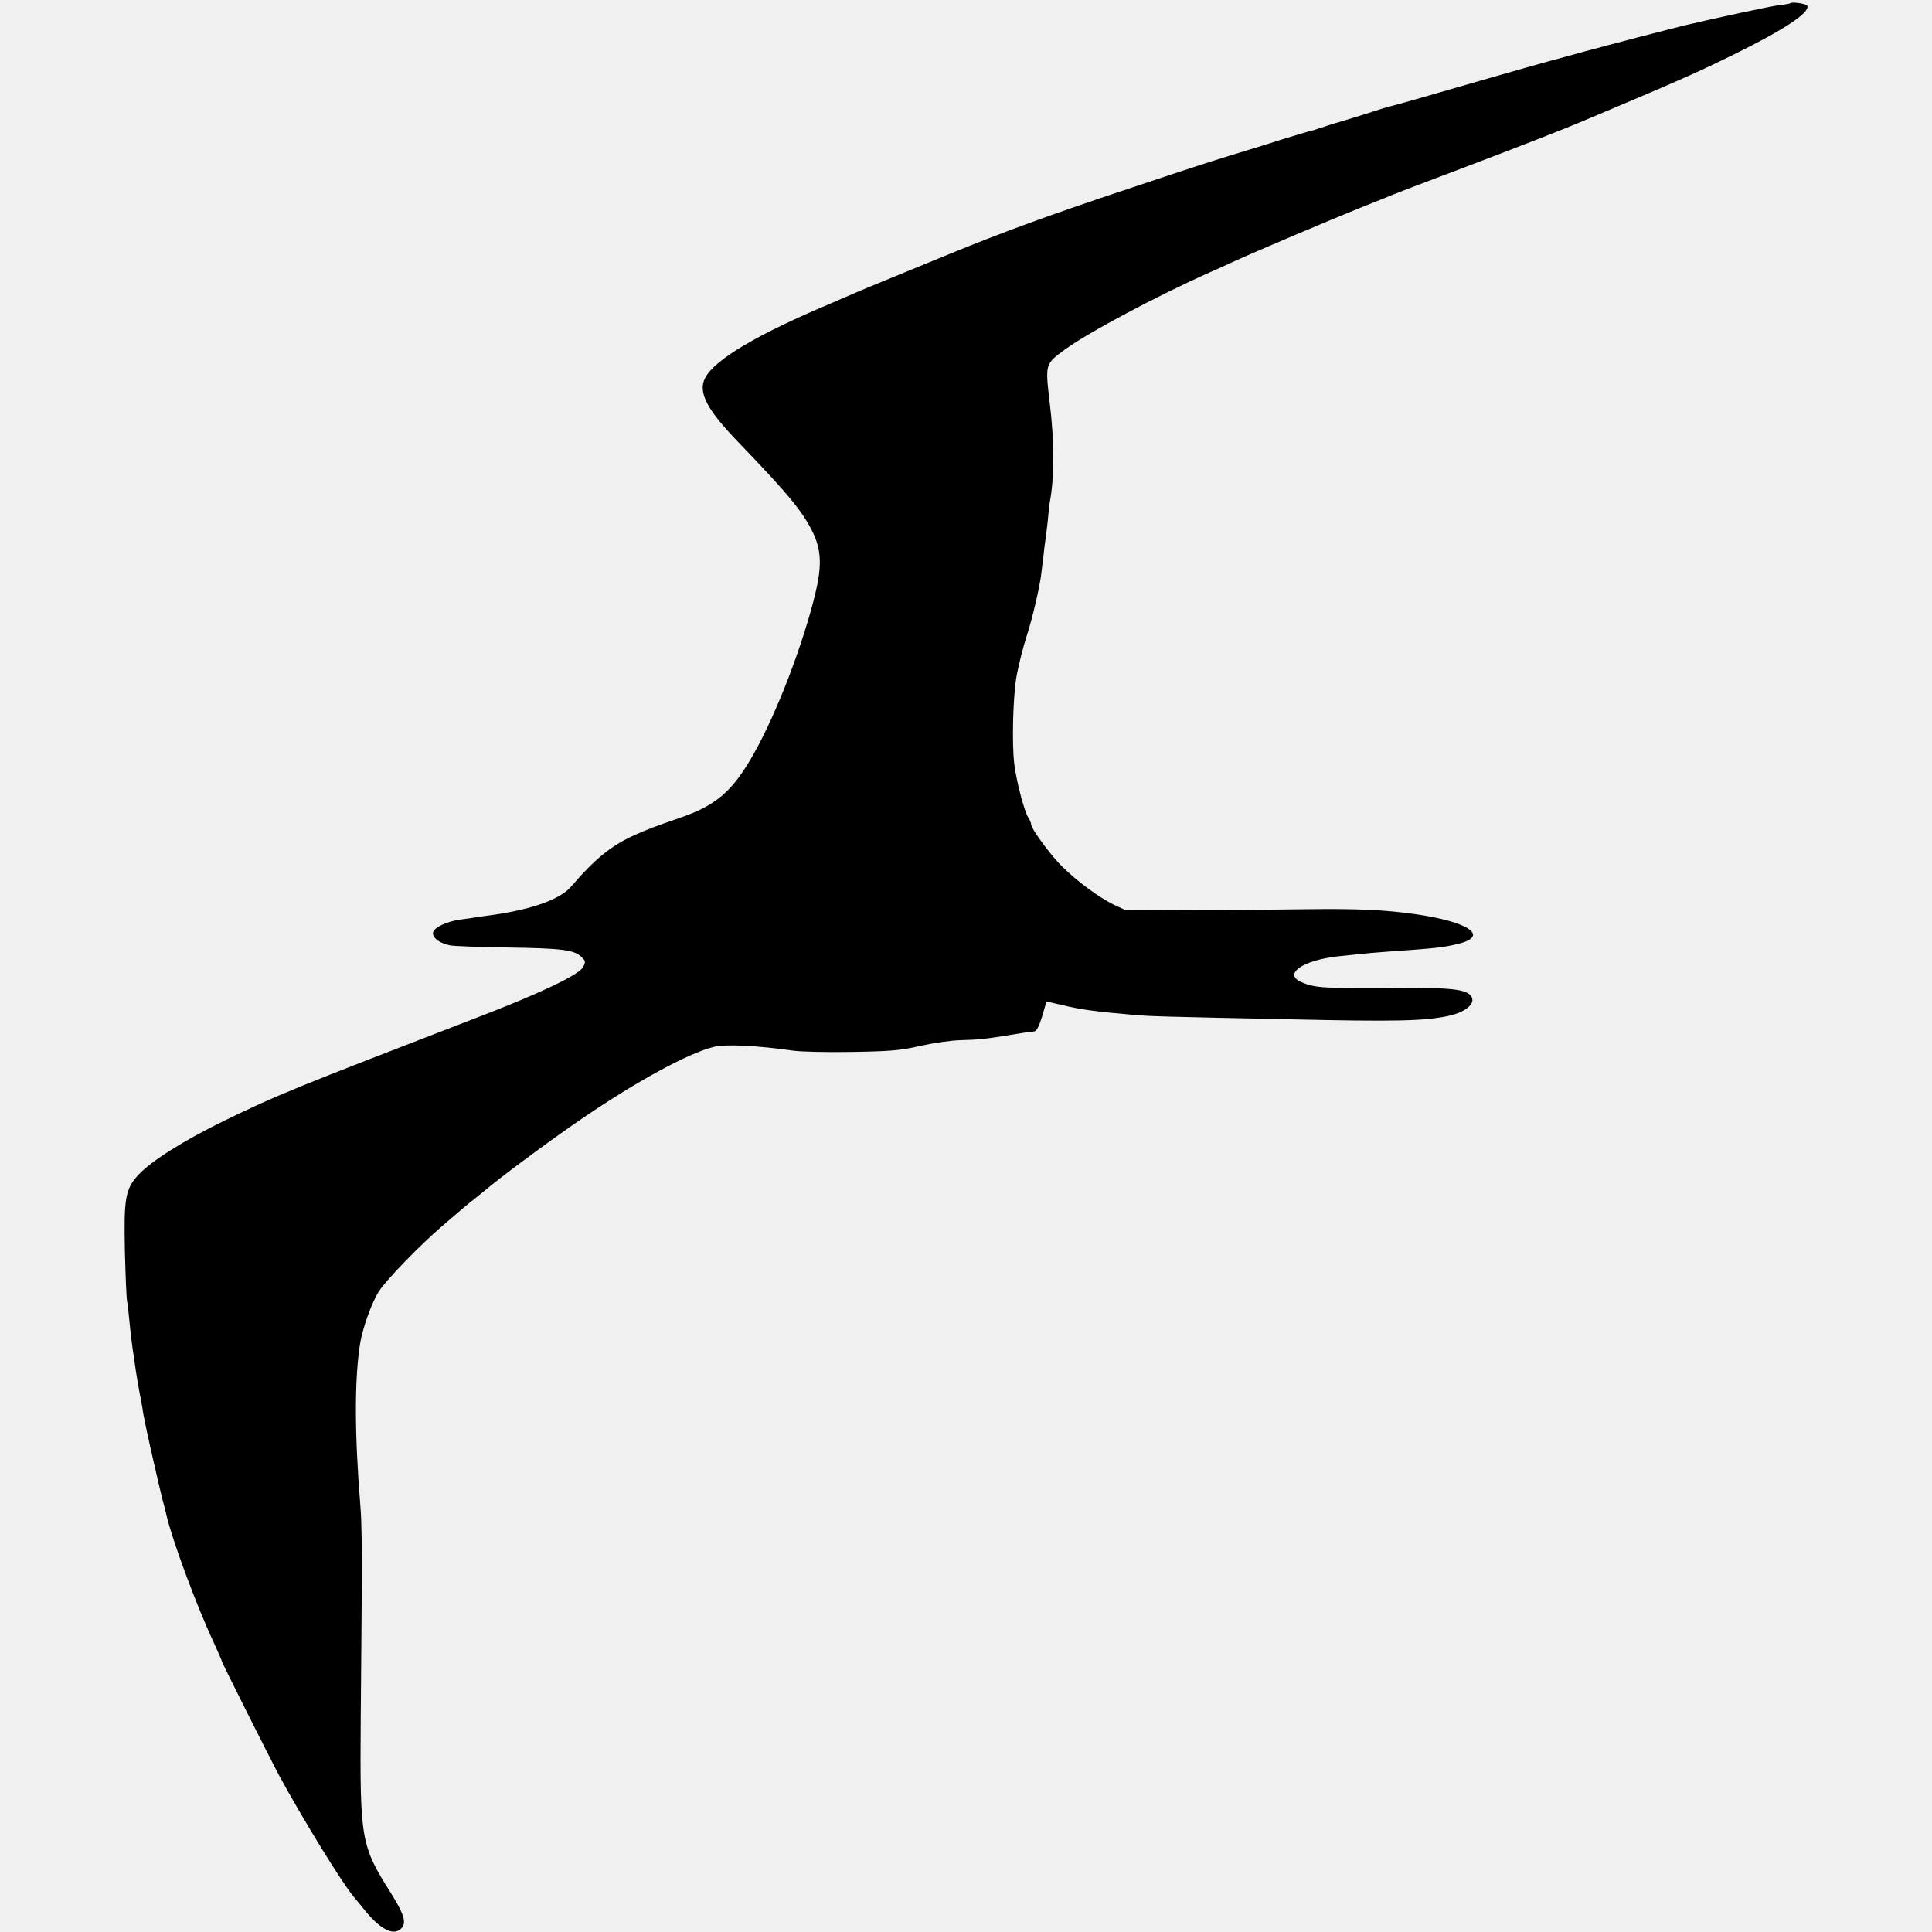
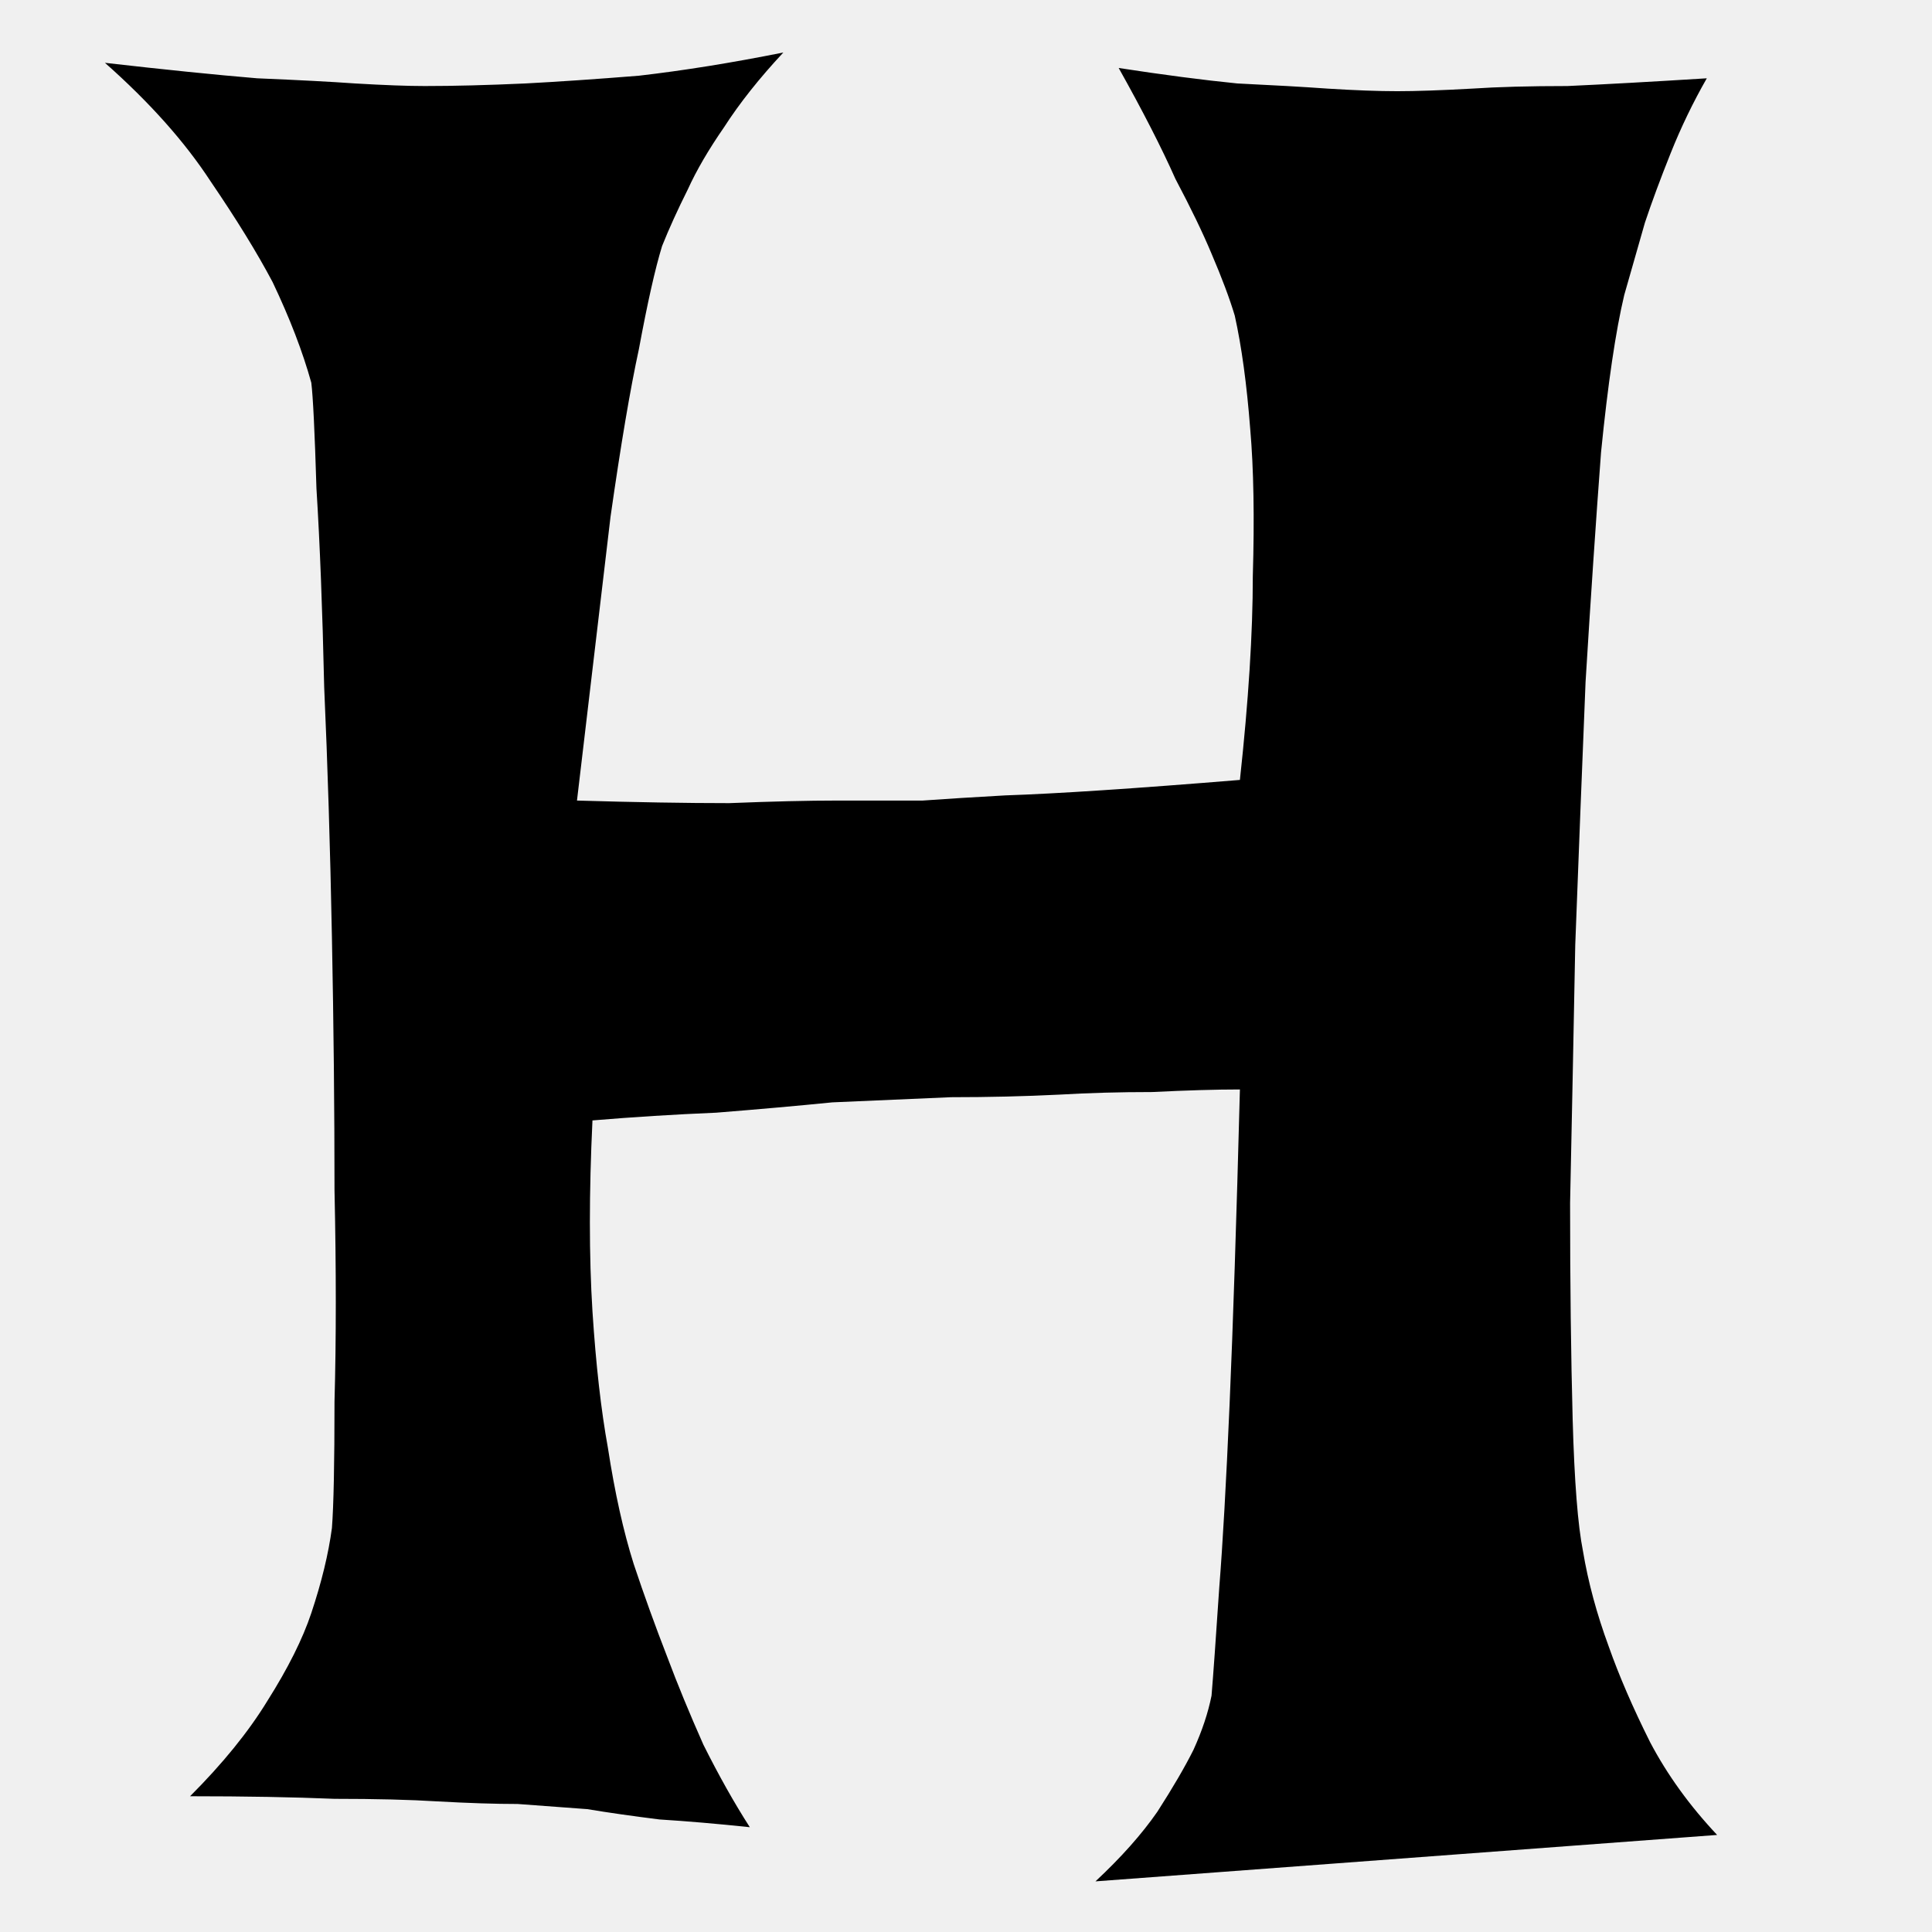
- <svg xmlns="http://www.w3.org/2000/svg" version="1.0" width="888pt" height="888pt" viewBox="0 0 888 888" preserveAspectRatio="xMidYMid meet">
-   <g transform="translate(0,888) scale(0.1,-0.1)" fill="#000000" stroke="none">
-     <path d="M8228 8865 c-2 -2 -25 -6 -53 -9 -38 -5 -278 -56 -425 -91 -33 -7 -381 -98 -465 -121 -49 -14 -124 -34 -165 -45 -67 -18 -485 -138 -615 -176 -50 -14 -106 -30 -135 -37 -8 -2 -35 -11 -60 -19 -25 -8 -85 -27 -135 -42 -49 -14 -101 -31 -115 -36 -14 -5 -34 -11 -45 -13 -11 -3 -65 -19 -120 -36 -55 -18 -127 -40 -160 -50 -175 -53 -247 -77 -550 -178 -364 -121 -578 -200 -820 -299 -88 -36 -214 -88 -280 -115 -66 -27 -129 -53 -140 -58 -11 -5 -67 -29 -125 -54 -342 -144 -535 -259 -579 -343 -34 -66 7 -145 156 -299 229 -238 293 -316 340 -413 38 -80 41 -152 10 -281 -57 -234 -175 -543 -281 -732 -98 -174 -172 -239 -341 -297 -116 -40 -147 -52 -210 -80 -107 -49 -179 -107 -290 -236 -51 -59 -179 -105 -365 -131 -19 -2 -48 -7 -65 -9 -16 -3 -50 -8 -75 -11 -69 -9 -130 -39 -130 -63 0 -24 31 -46 78 -56 18 -4 139 -8 270 -10 250 -4 302 -11 335 -44 19 -18 19 -23 7 -46 -19 -36 -198 -121 -490 -233 -850 -328 -914 -354 -1159 -473 -185 -90 -337 -186 -395 -249 -60 -65 -67 -107 -62 -350 3 -113 7 -216 10 -230 3 -14 7 -52 10 -85 7 -70 14 -128 21 -170 2 -16 7 -48 10 -70 3 -22 11 -64 16 -94 6 -30 12 -64 14 -75 1 -12 5 -34 9 -51 3 -16 8 -39 10 -50 12 -57 58 -258 71 -310 9 -33 18 -69 20 -79 25 -110 138 -416 216 -582 21 -47 39 -87 39 -90 0 -7 217 -438 261 -521 109 -201 293 -501 347 -564 11 -13 37 -44 56 -68 69 -82 126 -109 160 -75 26 25 14 65 -48 164 -138 218 -142 245 -138 800 2 206 4 488 5 625 1 138 -1 293 -6 345 -28 345 -28 594 -1 760 12 69 54 187 86 235 33 52 188 212 293 302 98 84 108 93 144 121 19 15 52 42 75 61 78 64 302 229 426 313 248 169 483 297 600 326 53 14 205 6 365 -17 33 -5 155 -8 270 -6 179 3 226 7 316 28 58 13 140 25 182 26 82 2 120 6 217 22 73 12 97 16 122 18 12 1 23 21 38 70 l20 68 74 -17 c81 -20 155 -30 331 -45 69 -6 132 -8 715 -20 484 -11 620 -8 729 16 85 19 131 63 98 96 -25 26 -104 34 -302 32 -373 -2 -408 -1 -471 26 -90 37 2 102 171 120 33 3 76 8 95 10 19 2 71 7 115 10 243 17 267 20 338 37 145 36 47 102 -203 137 -136 19 -262 25 -490 22 -124 -2 -362 -4 -530 -4 l-305 -1 -56 26 c-65 31 -171 109 -238 176 -52 51 -141 173 -141 191 0 6 -6 22 -14 34 -18 27 -54 165 -64 244 -12 98 -6 322 12 414 9 47 29 127 45 176 26 80 58 218 66 278 1 11 6 47 10 80 3 33 8 70 10 83 2 13 7 53 11 90 3 37 8 74 9 83 22 118 22 279 -1 464 -20 172 -20 172 70 238 108 79 426 248 666 355 25 11 77 34 115 52 92 42 443 191 570 242 55 22 109 44 120 48 24 11 130 52 390 150 199 75 449 173 500 195 17 7 118 50 225 95 237 100 333 143 490 220 229 113 348 191 337 223 -3 10 -70 20 -79 12z" />
+ <svg xmlns="http://www.w3.org/2000/svg" width="512" height="512" viewBox="0 0 512 512" fill="none">
+   <g clip-path="url(#clip0_521_170)">
+     <path d="M27.809 16.648C43.759 18.471 57.203 19.838 68.141 20.75C79.078 21.206 87.737 21.662 94.117 22.117C101.865 22.573 108.017 22.801 112.574 22.801C120.322 22.801 129.208 22.573 139.234 22.117C147.893 21.662 157.919 20.978 169.312 20.066C181.161 18.699 193.922 16.648 207.594 13.914C201.214 20.75 195.973 27.358 191.871 33.738C187.77 39.663 184.579 45.132 182.301 50.145C179.566 55.613 177.288 60.626 175.465 65.184C173.642 71.108 171.591 80.223 169.312 92.527C167.034 103.009 164.527 117.82 161.793 136.961C159.514 156.102 156.552 181.167 152.906 212.156C168.401 212.612 181.845 212.84 193.238 212.84C204.632 212.384 214.202 212.156 221.949 212.156H244.508C250.888 211.701 258.18 211.245 266.383 210.789C280.055 210.333 300.79 208.966 328.59 206.688C330.868 185.724 332.008 167.723 332.008 152.684C332.464 137.189 332.236 124.201 331.324 113.719C330.413 101.87 329.046 91.844 327.223 83.641C325.855 79.083 323.805 73.615 321.07 67.234C318.792 61.766 315.602 55.158 311.5 47.41C307.854 39.207 302.841 29.409 296.461 18.016C308.31 19.838 318.792 21.206 327.906 22.117C337.477 22.573 345.452 23.029 351.832 23.484C359.124 23.94 365.276 24.168 370.289 24.168C375.302 24.168 381.91 23.94 390.113 23.484C396.949 23.029 405.38 22.801 415.406 22.801C425.432 22.345 437.737 21.662 452.32 20.75C448.674 27.13 445.484 33.738 442.75 40.574C440.016 47.41 437.737 53.562 435.914 59.031C434.091 65.412 432.268 71.792 430.445 78.172C428.167 87.742 426.116 101.642 424.293 119.871C422.926 138.1 421.559 158.38 420.191 180.711C419.28 203.042 418.368 226.284 417.457 250.438C417.001 274.591 416.546 297.378 416.09 318.797C416.09 340.216 416.318 359.357 416.773 376.219C417.229 392.625 418.141 404.246 419.508 411.082C420.875 419.285 423.154 427.716 426.344 436.375C429.078 444.122 432.724 452.553 437.281 461.668C441.839 470.327 447.763 478.53 455.055 486.277L290.309 498.582C297.145 492.202 302.613 486.049 306.715 480.125C310.816 473.745 314.007 468.276 316.285 463.719C318.564 458.706 320.159 453.921 321.07 449.363C321.526 443.895 322.21 434.324 323.121 420.652C324.033 409.259 324.944 393.081 325.855 372.117C326.767 351.154 327.678 323.354 328.59 288.719C322.21 288.719 314.462 288.947 305.348 289.402C296.689 289.402 288.486 289.63 280.738 290.086C271.624 290.542 262.053 290.77 252.027 290.77C242.001 291.225 231.52 291.681 220.582 292.137C211.467 293.048 201.214 293.96 189.82 294.871C178.883 295.327 167.945 296.01 157.008 296.922C156.096 316.062 156.096 332.924 157.008 347.508C157.919 361.635 159.286 373.712 161.109 383.738C162.932 395.587 165.211 405.841 167.945 414.5C170.68 422.703 173.642 430.906 176.832 439.109C179.566 446.401 182.757 454.148 186.402 462.352C190.504 470.555 194.605 477.846 198.707 484.227C190.048 483.315 182.073 482.632 174.781 482.176C167.49 481.264 161.109 480.353 155.641 479.441C149.26 478.986 143.108 478.53 137.184 478.074C131.259 478.074 124.195 477.846 115.992 477.391C108.701 476.935 99.586 476.707 88.648 476.707C77.711 476.251 64.951 476.023 50.367 476.023C59.026 467.365 65.862 458.934 70.875 450.73C76.344 442.072 80.217 434.324 82.496 427.488C85.231 419.285 87.053 411.766 87.965 404.93C88.421 399.005 88.648 387.84 88.648 371.434C89.104 355.027 89.104 336.342 88.648 315.379C88.648 293.96 88.421 271.629 87.965 248.387C87.509 224.689 86.826 202.586 85.914 182.078C85.458 161.57 84.775 144.025 83.863 129.441C83.408 114.402 82.952 105.06 82.496 101.414C80.217 93.211 76.799 84.324 72.242 74.754C68.141 67.007 62.672 58.12 55.836 48.094C49 37.612 39.658 27.13 27.809 16.648Z" fill="black" />
  </g>
+   <defs>
+     <clipPath id="clip0_521_170">
+       <rect width="512" height="512" fill="white" />
+     </clipPath>
+   </defs>
</svg>
